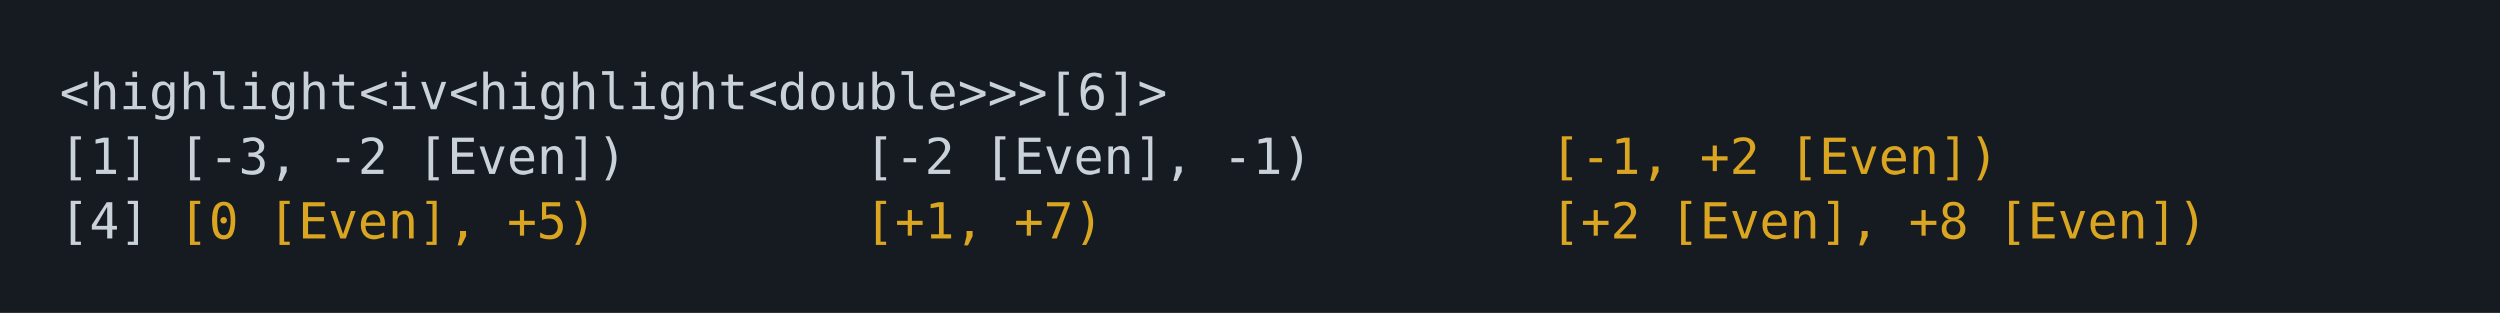
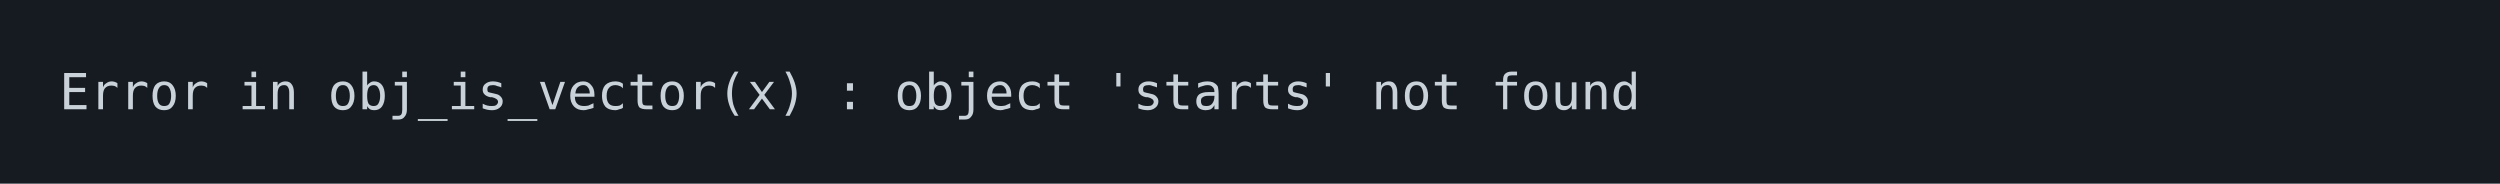
- <svg xmlns="http://www.w3.org/2000/svg" xmlns:xlink="http://www.w3.org/1999/xlink" width="840" height="105.13">
-   <rect width="840" height="105.13" rx="0" ry="0" class="a" />
-   <svg height="65.13" viewBox="0 0 80 6.513" width="800" x="20" y="20">
-     <style>.a{fill:rgb(22,27,34)}.b{font-family:'Fira Code',Monaco,Consolas,Menlo,'Bitstream Vera Sans Mono','Powerline Symbols',monospace}.c{fill:transparent}.d{fill:rgb(201,209,217);white-space:pre}.e{fill:rgb(218,165,32);white-space:pre}</style>
+ <svg xmlns="http://www.w3.org/2000/svg" xmlns:xlink="http://www.w3.org/1999/xlink" width="840" height="61.71">
+   <rect width="840" height="61.71" rx="0" ry="0" class="a" />
+   <svg height="21.71" viewBox="0 0 80 2.171" width="800" x="20" y="20">
+     <style>.a{fill:rgb(22,27,34)}.b{font-family:'Fira Code',Monaco,Consolas,Menlo,'Bitstream Vera Sans Mono','Powerline Symbols',monospace}.c{fill:transparent}.d{fill:rgb(201,209,217);white-space:pre}</style>
    <g font-family="'Fira Code',Monaco,Consolas,Menlo,'Bitstream Vera Sans Mono','Powerline Symbols',monospace" font-size="1.67" class="b">
      <defs>
        <symbol id="a">
-           <rect height="3" width="80" x="0" y="0" class="c" />
+           <rect height="1" width="80" x="0" y="0" class="c" />
        </symbol>
      </defs>
-       <rect height="6.513" width="80" class="a" />
+       <rect height="2.171" width="80" class="a" />
      <svg x="0" y="0" width="80">
        <svg x="0">
          <use xlink:href="#a" />
-           <text font-size="1.67" x="0" y="1.67" class="d">&lt;highlight&lt;iv&lt;highlight&lt;double&gt;&gt;&gt;[6]&gt;</text>
-           <text font-size="1.67" x="0" y="3.841" class="d">[1]</text>
-           <text font-size="1.67" x="4.008" y="3.841" class="d">[-3,</text>
-           <text font-size="1.67" x="9.018" y="3.841" class="d">-2</text>
-           <text font-size="1.67" x="12.024" y="3.841" class="d">[Even])</text>
-           <text font-size="1.67" x="27.054" y="3.841" class="d">[-2</text>
-           <text font-size="1.67" x="31.062" y="3.841" class="d">[Even],</text>
-           <text font-size="1.67" x="39.078" y="3.841" class="d">-1)</text>
-           <text font-size="1.67" x="50.1" y="3.841" class="e">[-1,</text>
-           <text font-size="1.67" x="55.11" y="3.841" class="e">+2</text>
-           <text font-size="1.67" x="58.116" y="3.841" class="e">[Even])</text>
-           <text font-size="1.67" x="0" y="6.012" class="d">[4]</text>
-           <text font-size="1.67" x="4.008" y="6.012" class="e">[0</text>
-           <text font-size="1.67" x="7.014" y="6.012" class="e">[Even],</text>
-           <text font-size="1.67" x="15.03" y="6.012" class="e">+5)</text>
-           <text font-size="1.67" x="27.054" y="6.012" class="e">[+1,</text>
-           <text font-size="1.67" x="32.064" y="6.012" class="e">+7)</text>
-           <text font-size="1.67" x="50.1" y="6.012" class="e">[+2</text>
-           <text font-size="1.67" x="54.108" y="6.012" class="e">[Even],</text>
-           <text font-size="1.67" x="62.124" y="6.012" class="e">+8</text>
-           <text font-size="1.67" x="65.13" y="6.012" class="e">[Even])</text>
+           <text font-size="1.67" x="0" y="1.67" class="d">Error</text>
+           <text font-size="1.67" x="6.012" y="1.67" class="d">in</text>
+           <text font-size="1.67" x="9.018" y="1.67" class="d">obj_is_vector(x)</text>
+           <text font-size="1.67" x="26.052" y="1.67" class="d">:</text>
+           <text font-size="1.67" x="28.056" y="1.67" class="d">object</text>
+           <text font-size="1.67" x="35.07" y="1.67" class="d">'starts'</text>
+           <text font-size="1.67" x="44.088" y="1.67" class="d">not</text>
+           <text font-size="1.67" x="48.096" y="1.67" class="d">found</text>
        </svg>
      </svg>
    </g>
  </svg>
</svg>
